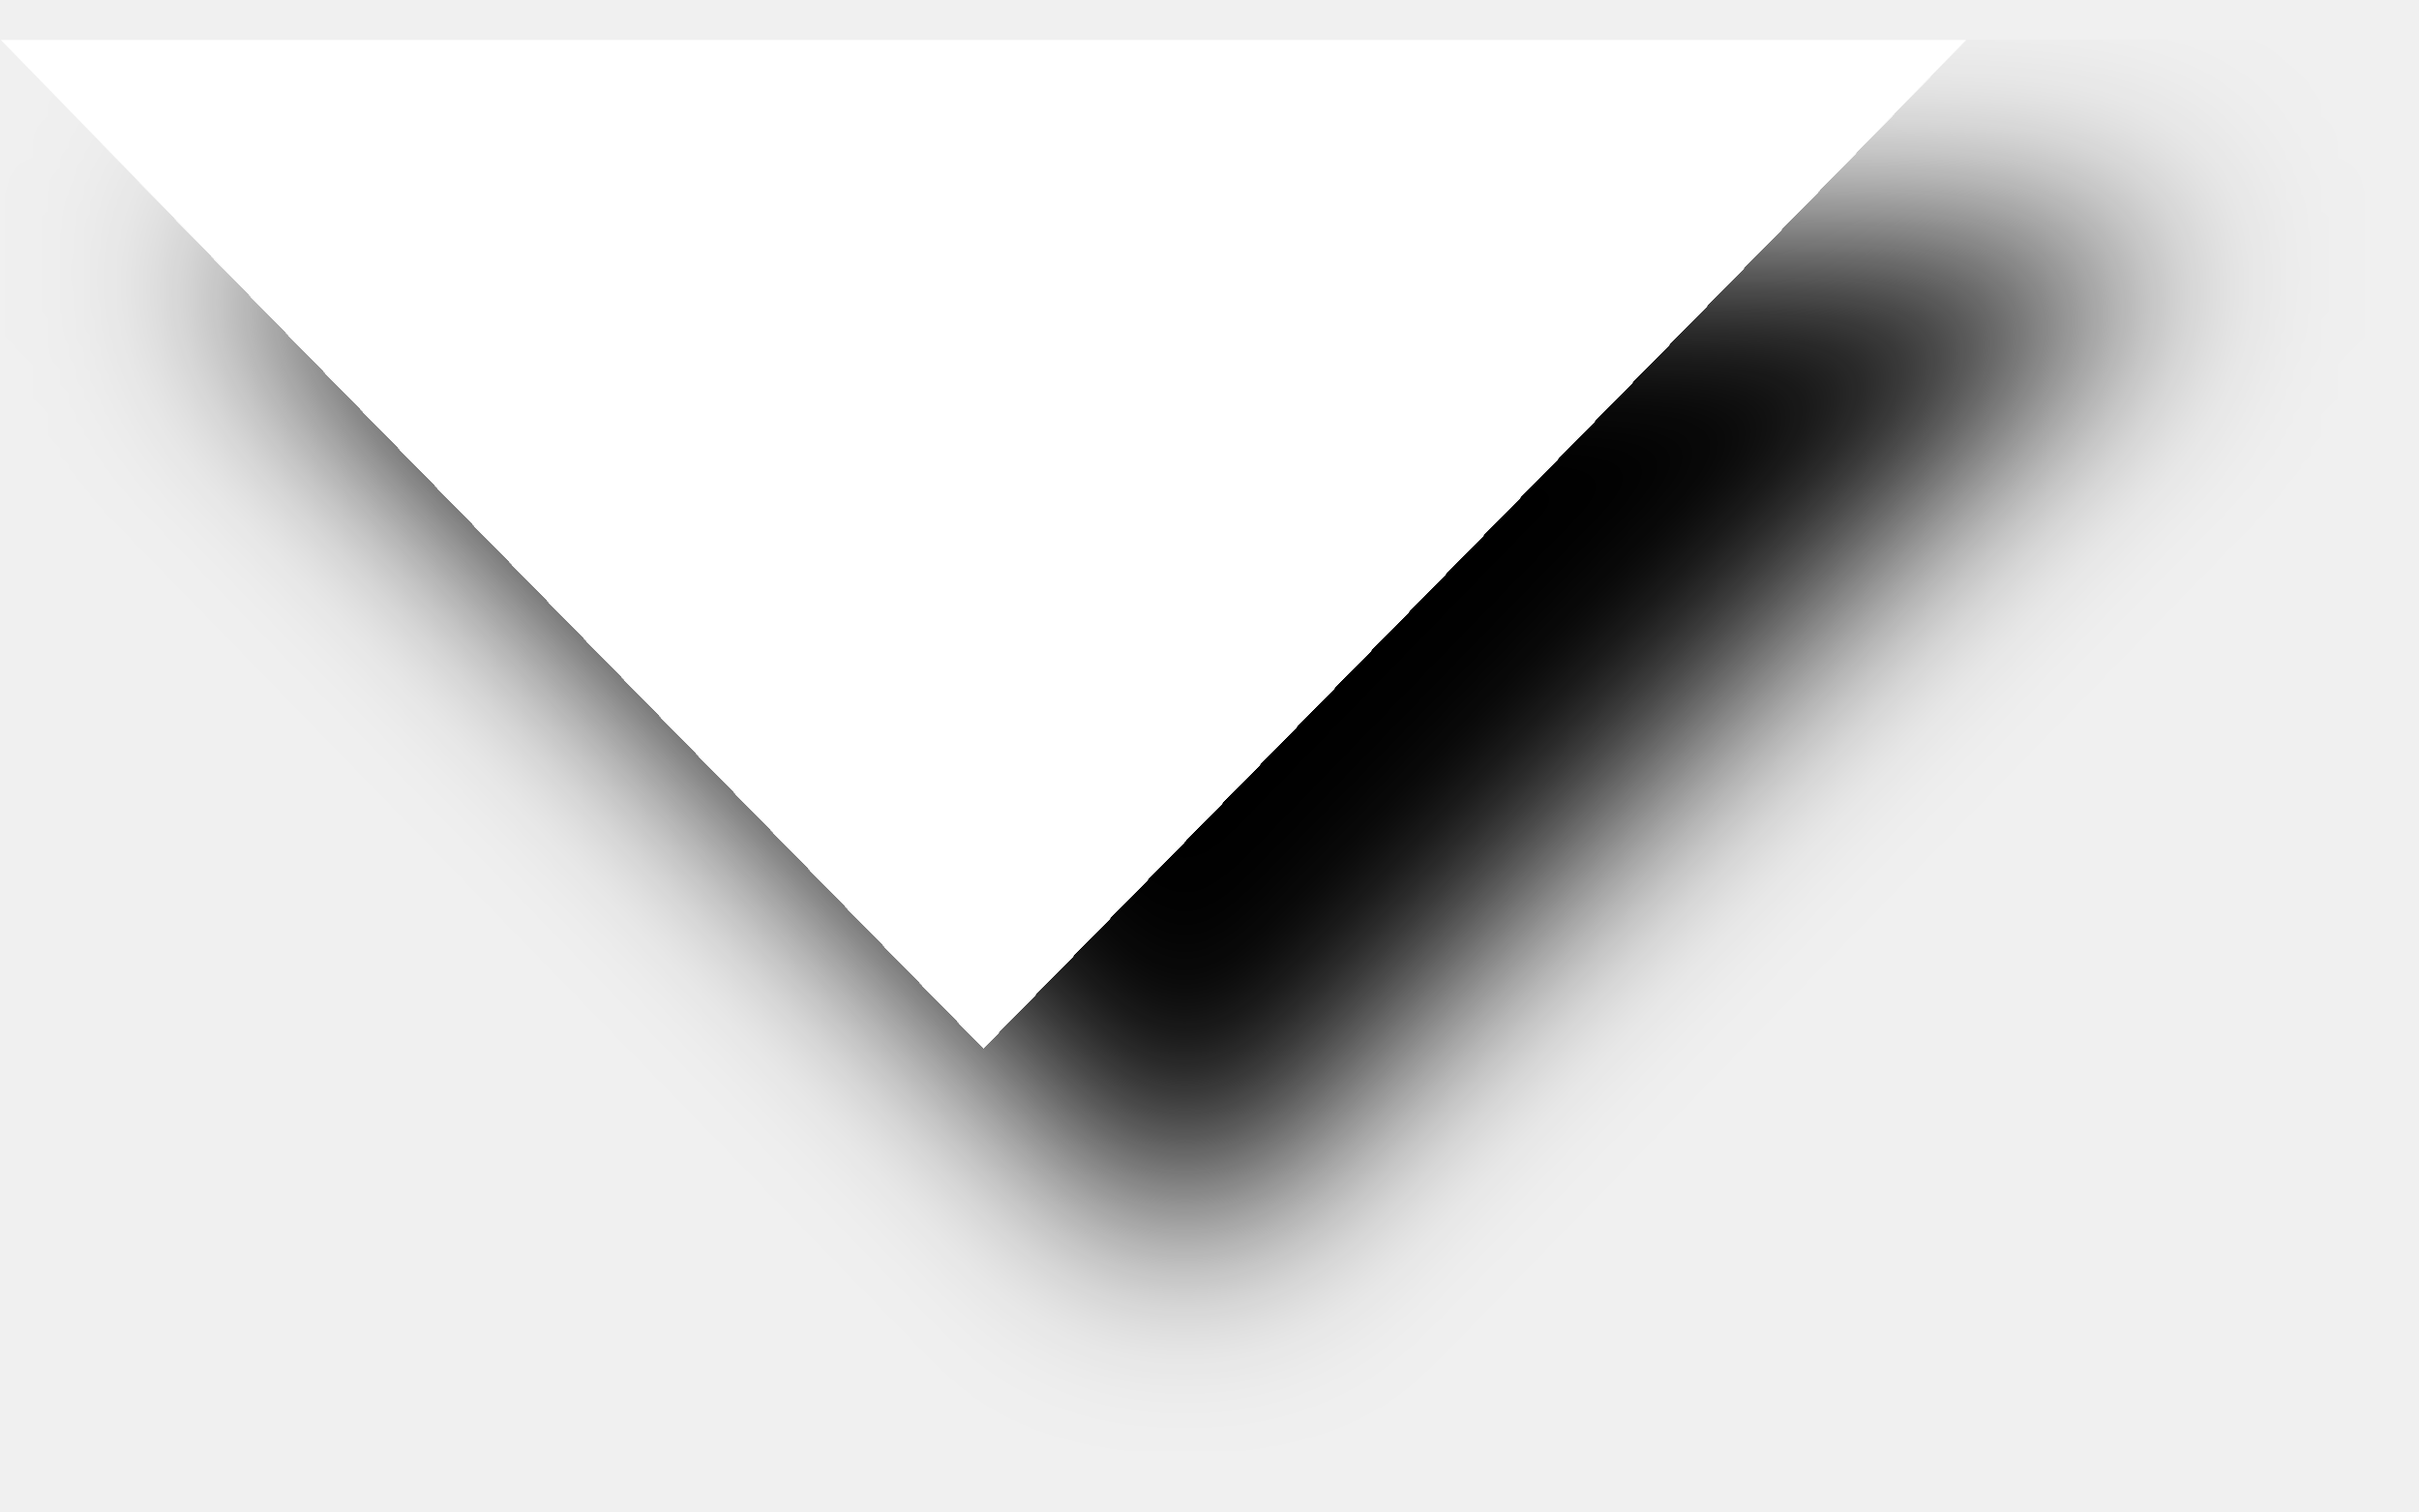
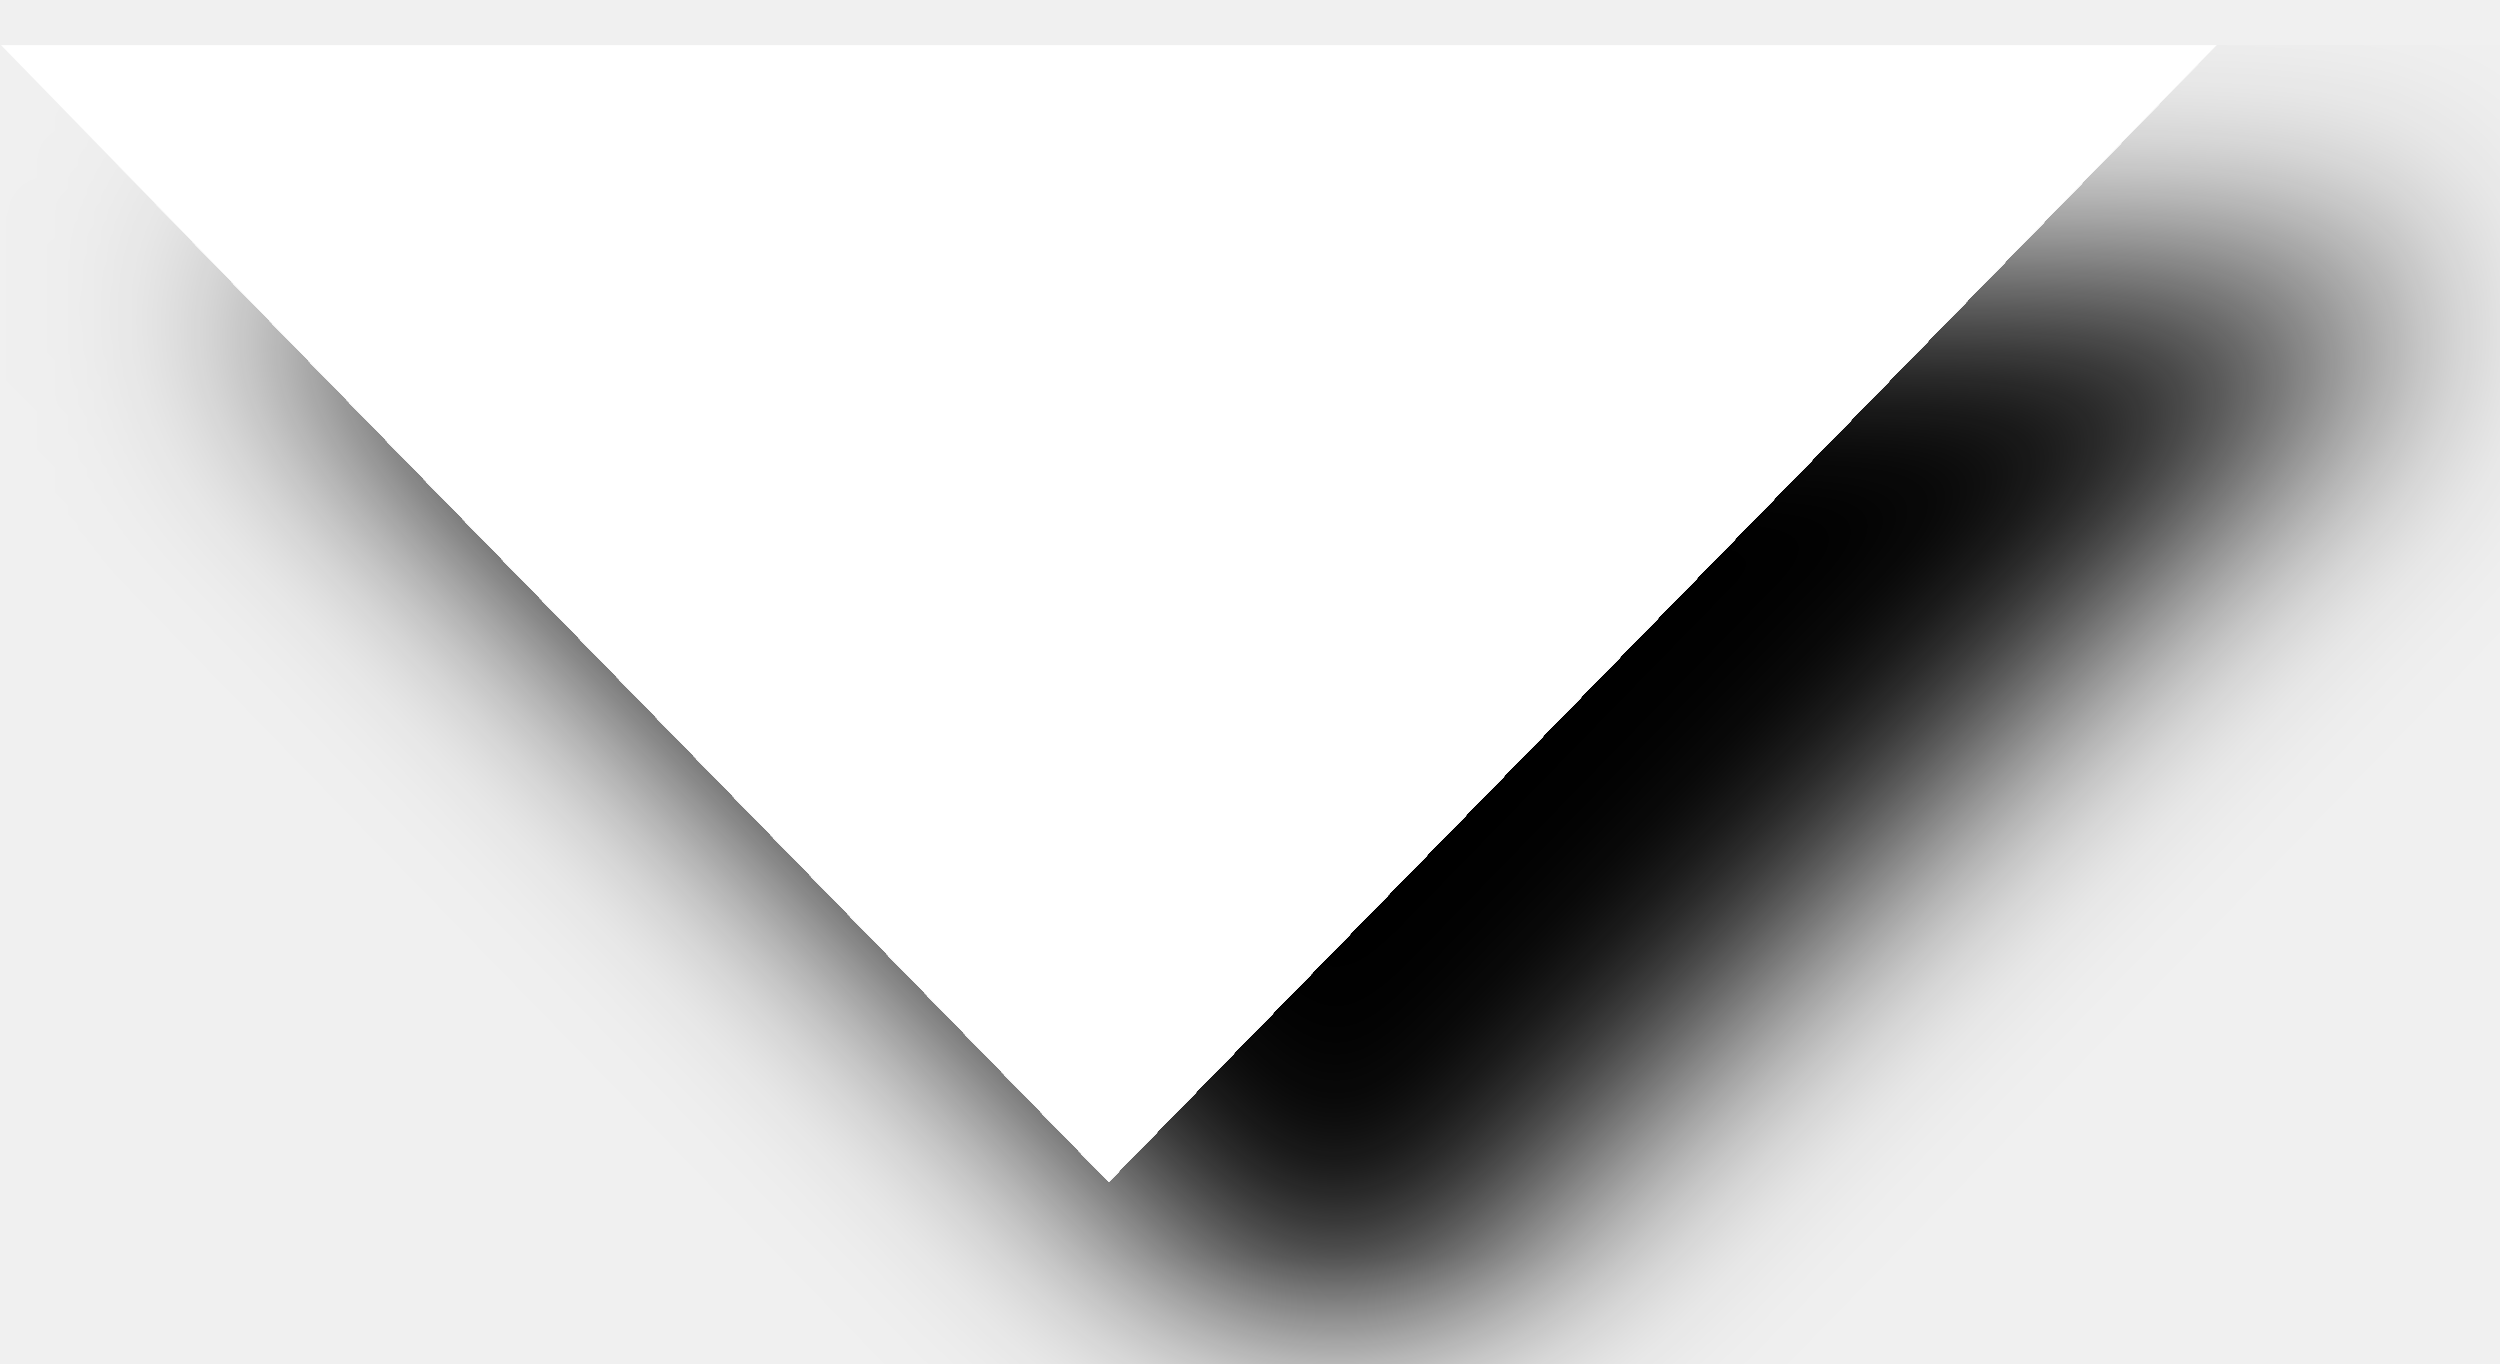
- <svg xmlns="http://www.w3.org/2000/svg" width="24" height="15" viewBox="0 0 24 15" fill="none">
+ <svg xmlns="http://www.w3.org/2000/svg" width="22" height="12" viewBox="0 0 22 12" fill="none">
  <g filter="url(#filter0_d_521_9400)">
    <path d="M0.009 0.397L9.757 10.398L19.505 0.397H0.009Z" fill="white" />
  </g>
  <defs>
    <filter id="filter0_d_521_9400" x="0.009" y="0.397" width="23.496" height="14" filterUnits="userSpaceOnUse" color-interpolation-filters="sRGB">
      <feFlood flood-opacity="0" result="BackgroundImageFix" />
      <feColorMatrix in="SourceAlpha" type="matrix" values="0 0 0 0 0 0 0 0 0 0 0 0 0 0 0 0 0 0 127 0" result="hardAlpha" />
      <feOffset dx="2" dy="2" />
      <feGaussianBlur stdDeviation="1" />
      <feComposite in2="hardAlpha" operator="out" />
      <feColorMatrix type="matrix" values="0 0 0 0 0 0 0 0 0 0 0 0 0 0 0 0 0 0 1 0" />
      <feBlend mode="normal" in2="BackgroundImageFix" result="effect1_dropShadow_521_9400" />
      <feBlend mode="normal" in="SourceGraphic" in2="effect1_dropShadow_521_9400" result="shape" />
    </filter>
  </defs>
</svg>
